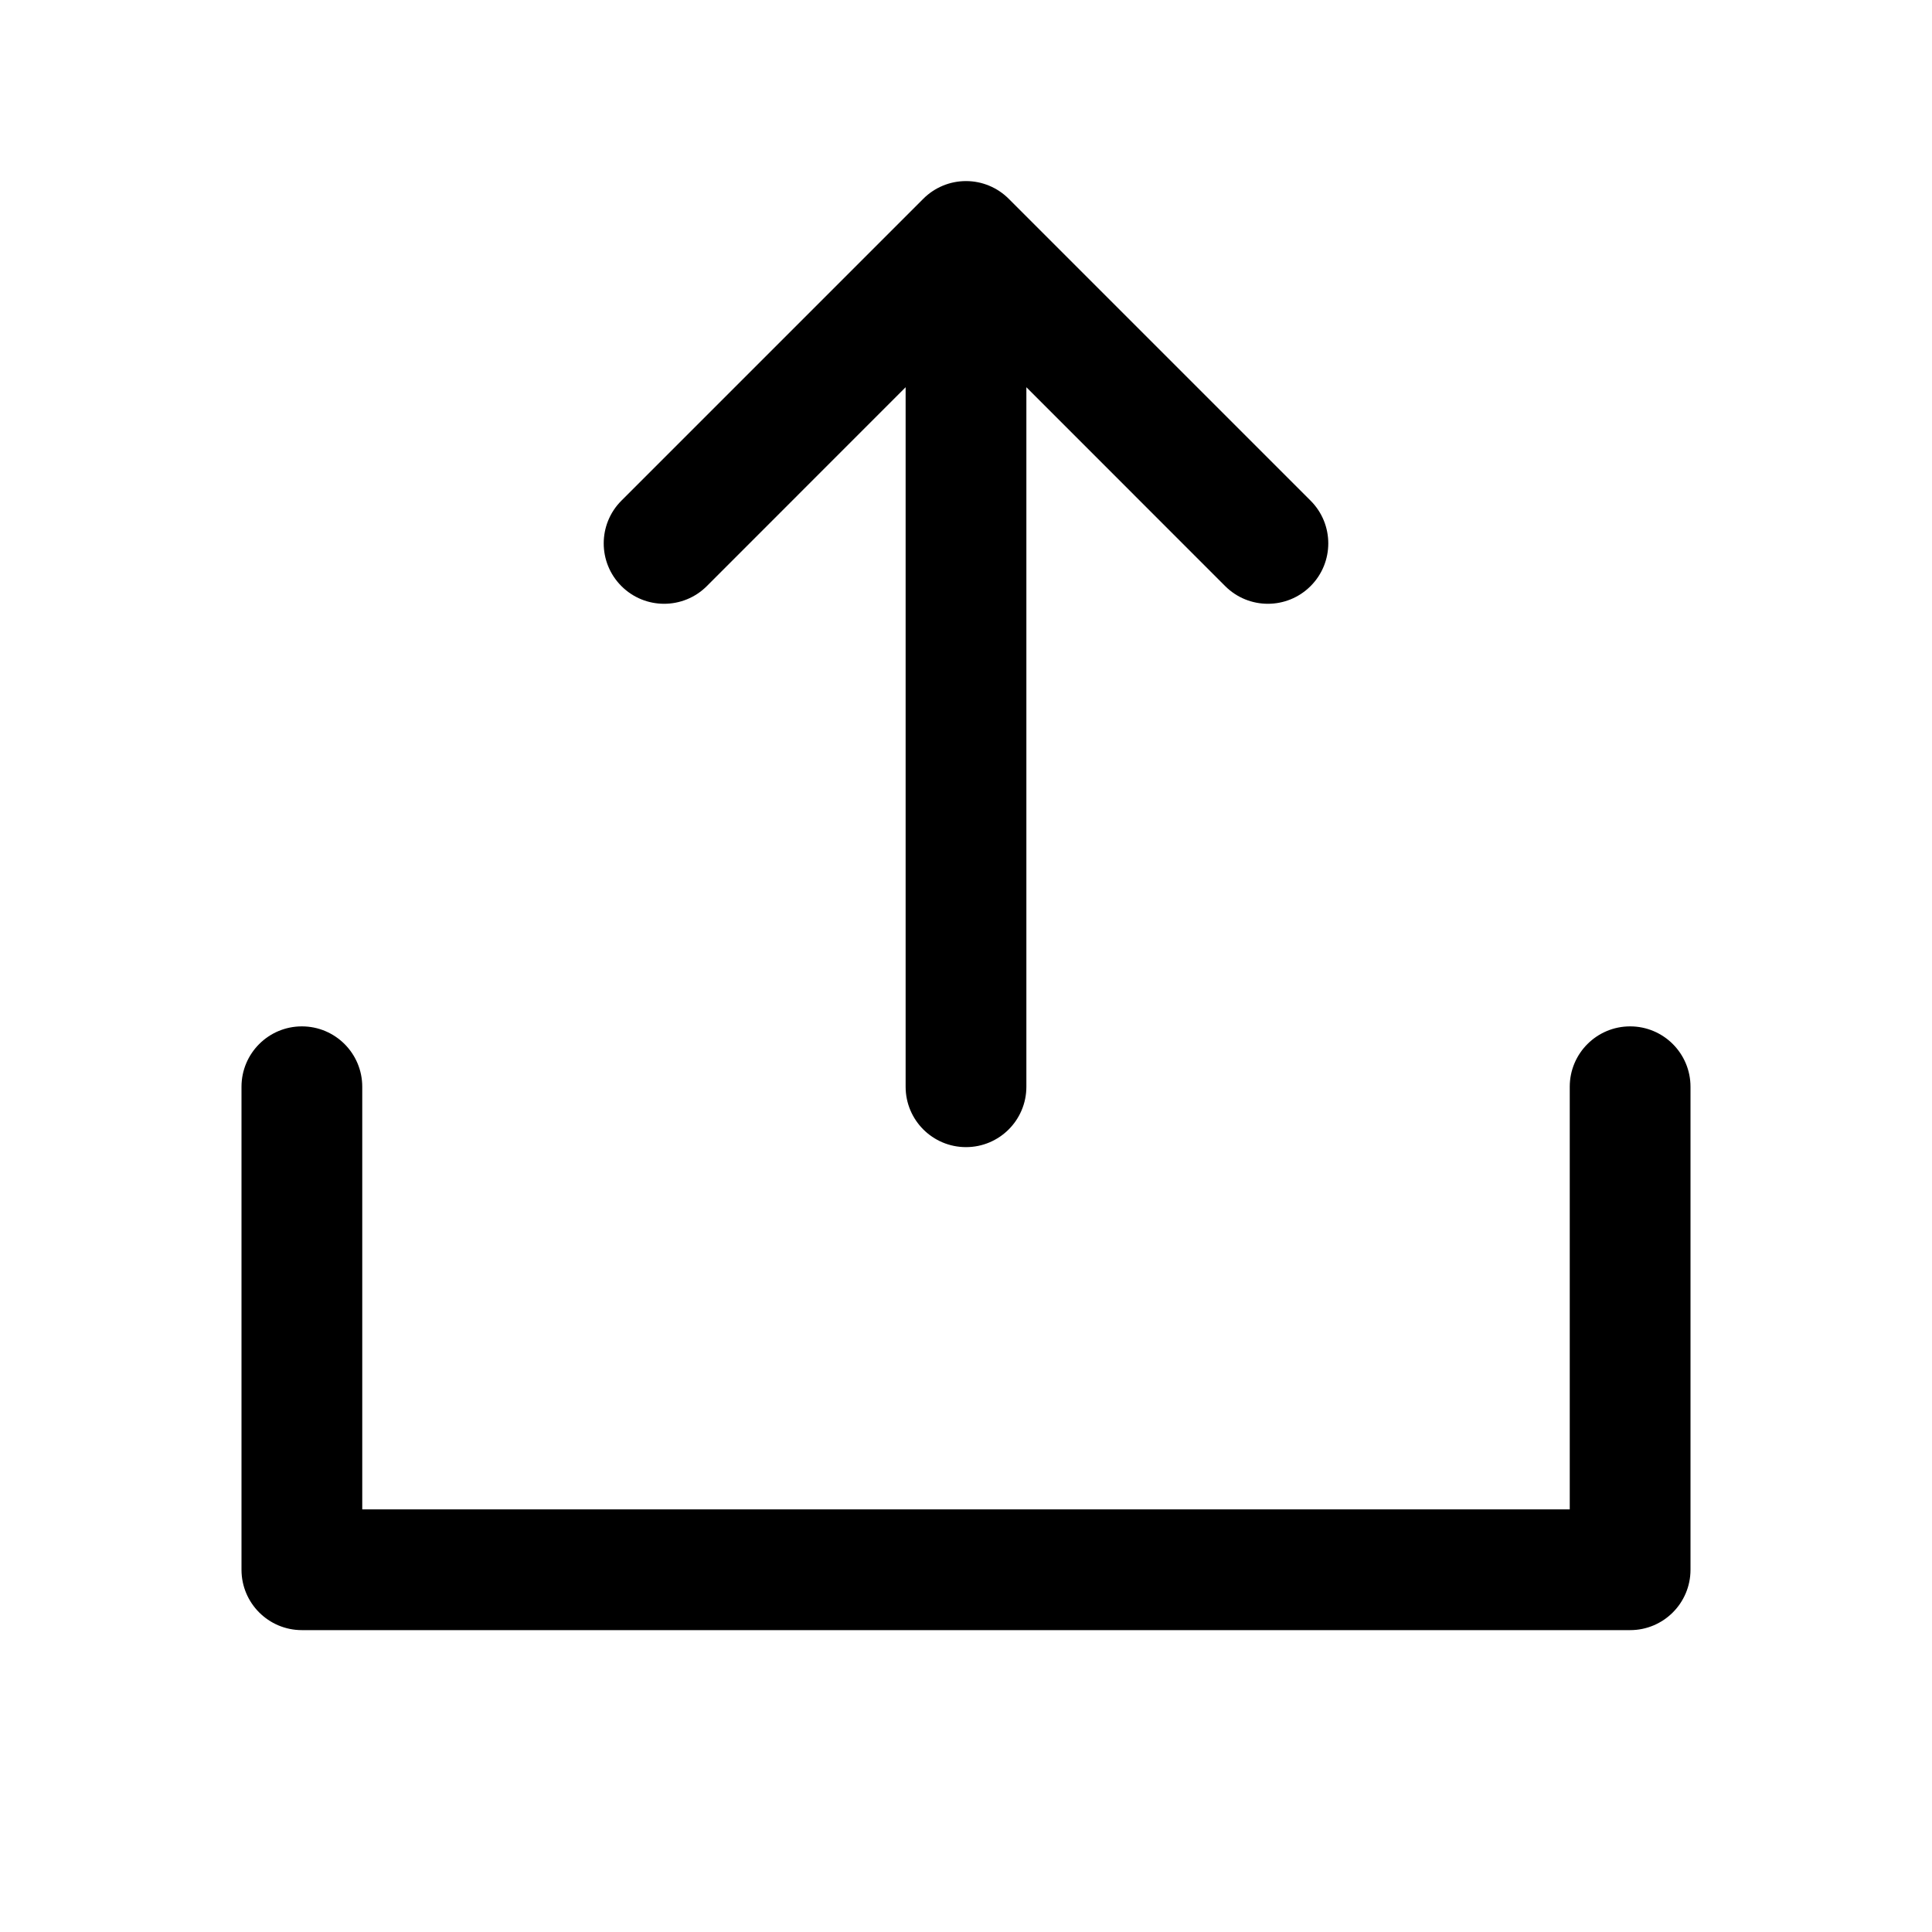
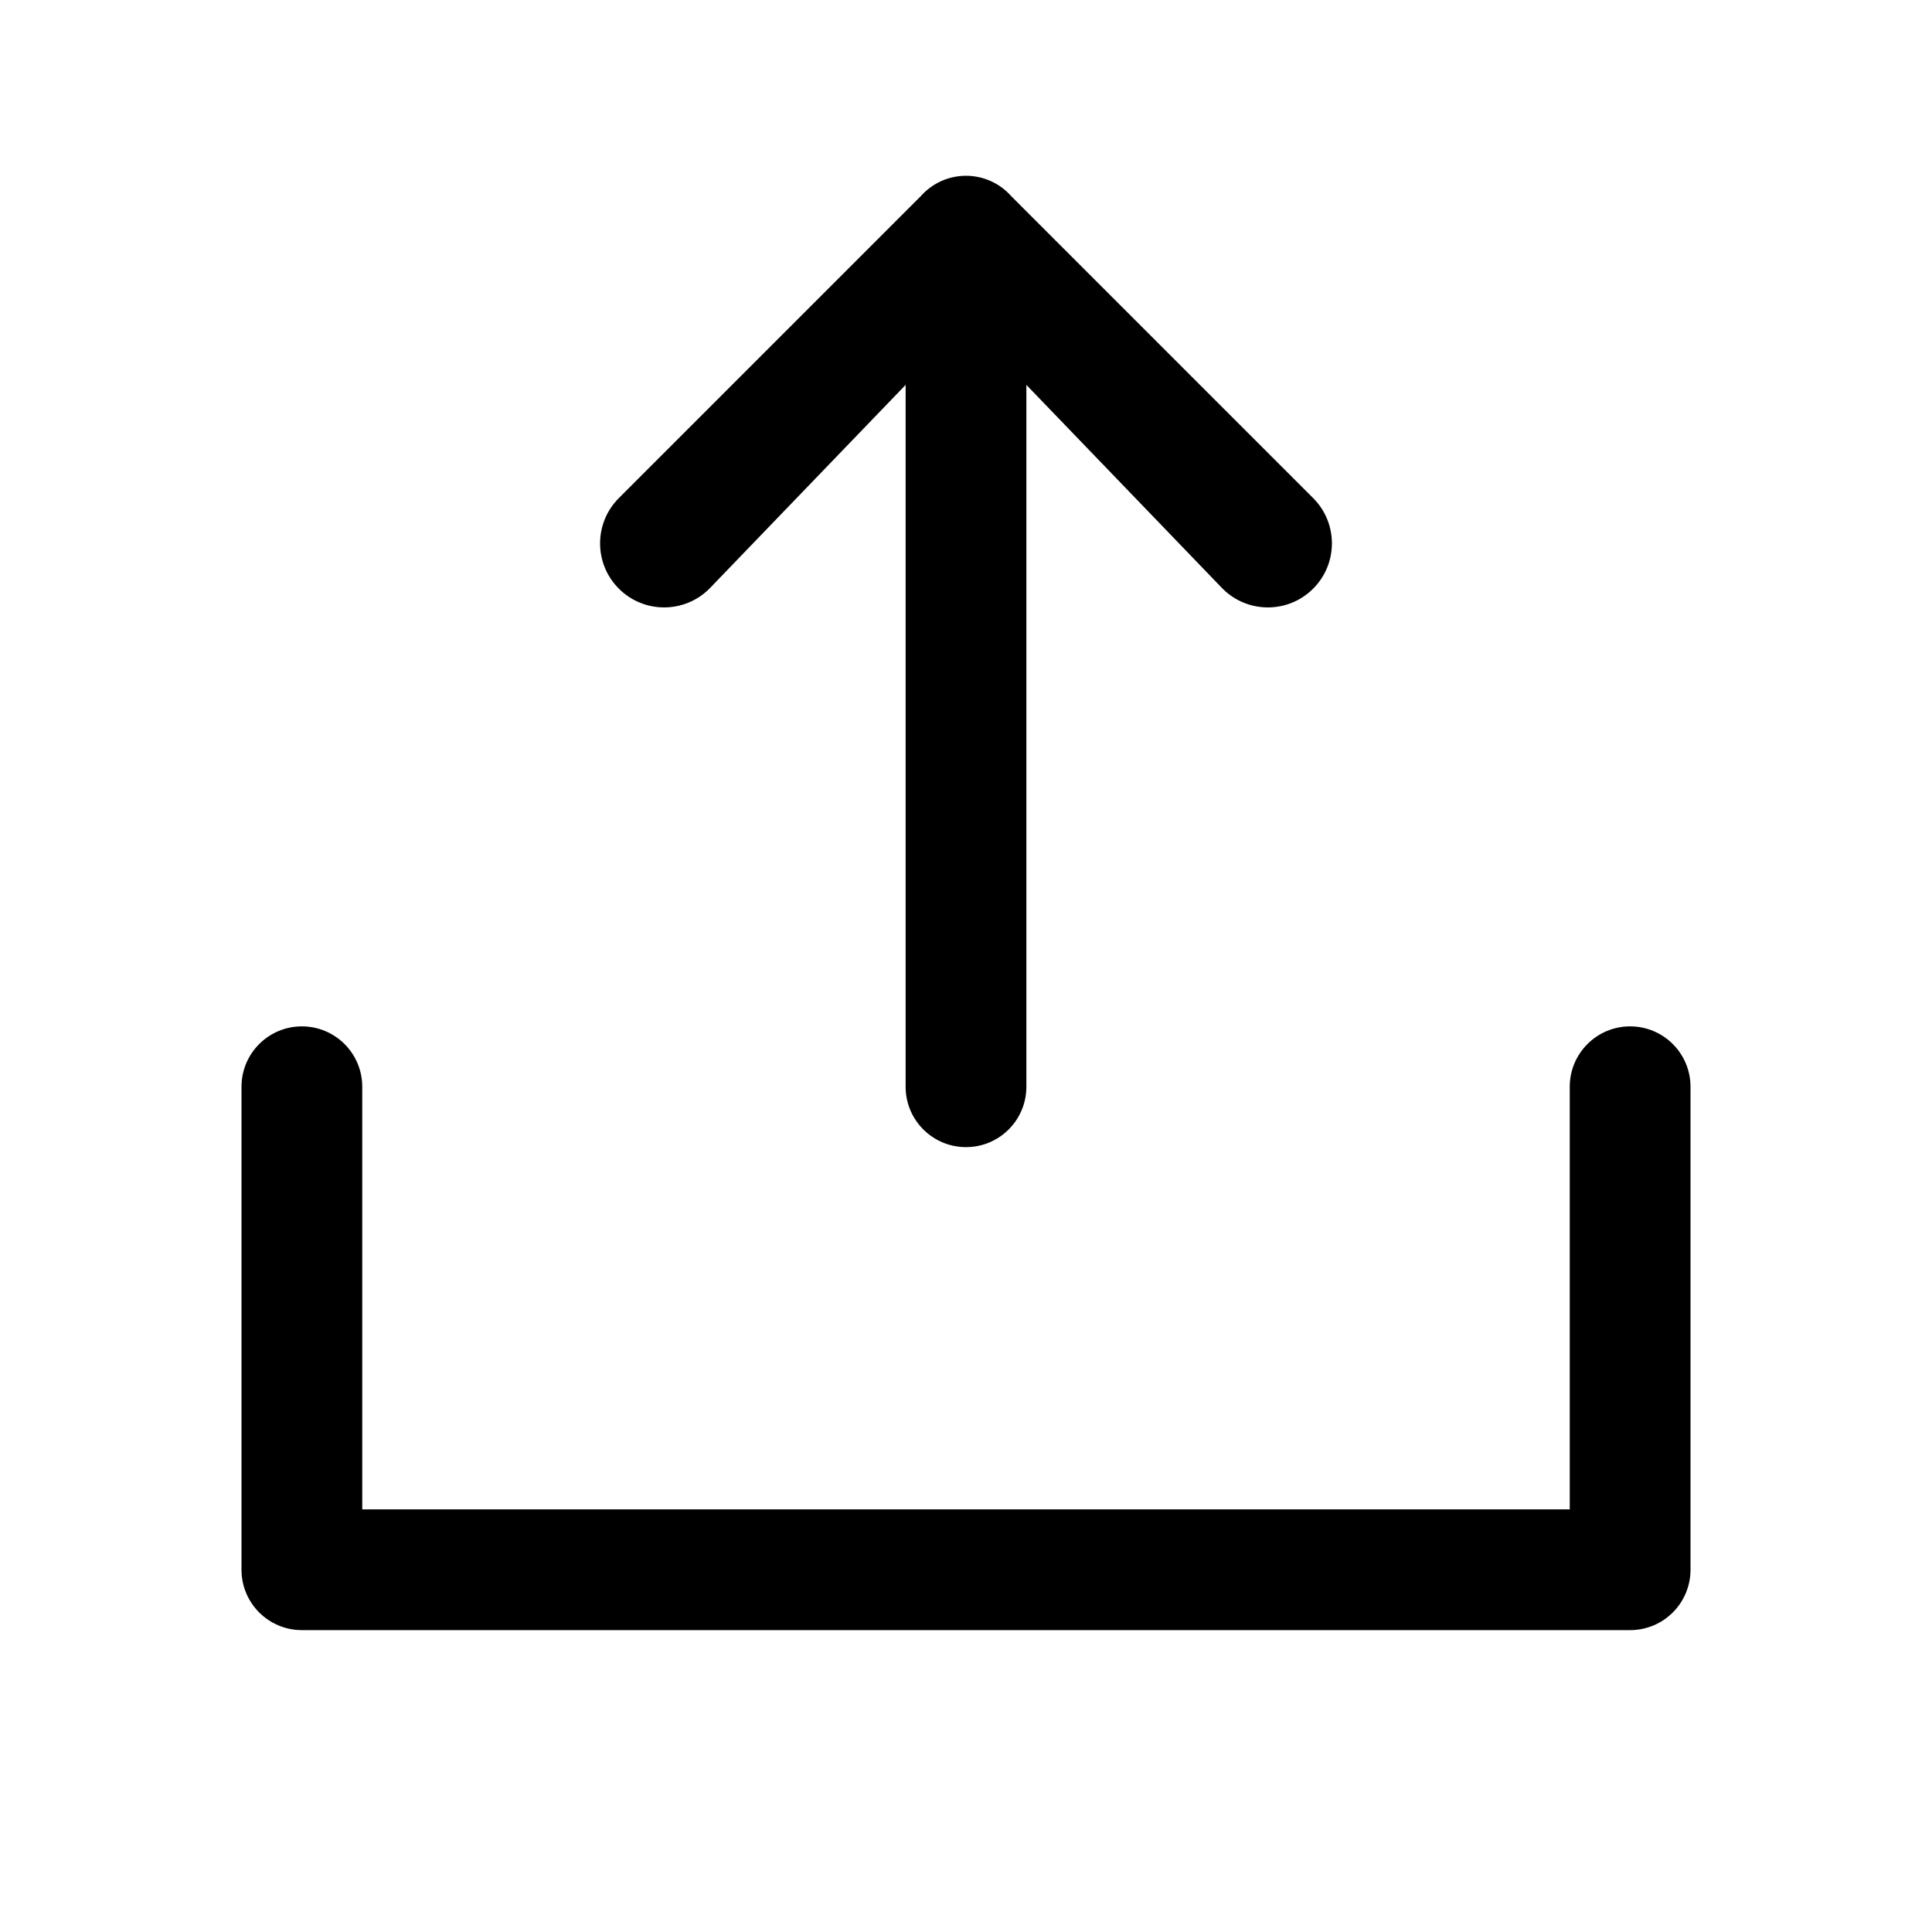
- <svg xmlns="http://www.w3.org/2000/svg" viewBox="0 0 256 256" fill="currentColor">
-   <path d="M224,144v64a8,8,0,0,1-8,8H40a8,8,0,0,1-8-8V144a8,8,0,0,1,16,0v56H208V144a8,8,0,0,1,16,0ZM93.66,77.66,120,51.31V144a8,8,0,0,0,16,0V51.31l26.34,26.35a8,8,0,0,0,11.32-11.32l-40-40a8,8,0,0,0-11.32,0l-40,40A8,8,0,0,0,93.66,77.66Z" />
+ <svg xmlns="http://www.w3.org/2000/svg" fill="currentColor" viewBox="0 0 256 256">
+   <path d="M224 144v64a8 8 0 0 1-8 8H40a8 8 0 0 1-8-8v-64a8 8 0 0 1 16 0v56h160v-56a8 8 0 0 1 16 0M94 78l26-27v93a8 8 0 0 0 16 0V51l26 27a8 8 0 0 0 12-12l-40-40a8 8 0 0 0-12 0L82 66a8 8 0 0 0 12 12" />
</svg>
